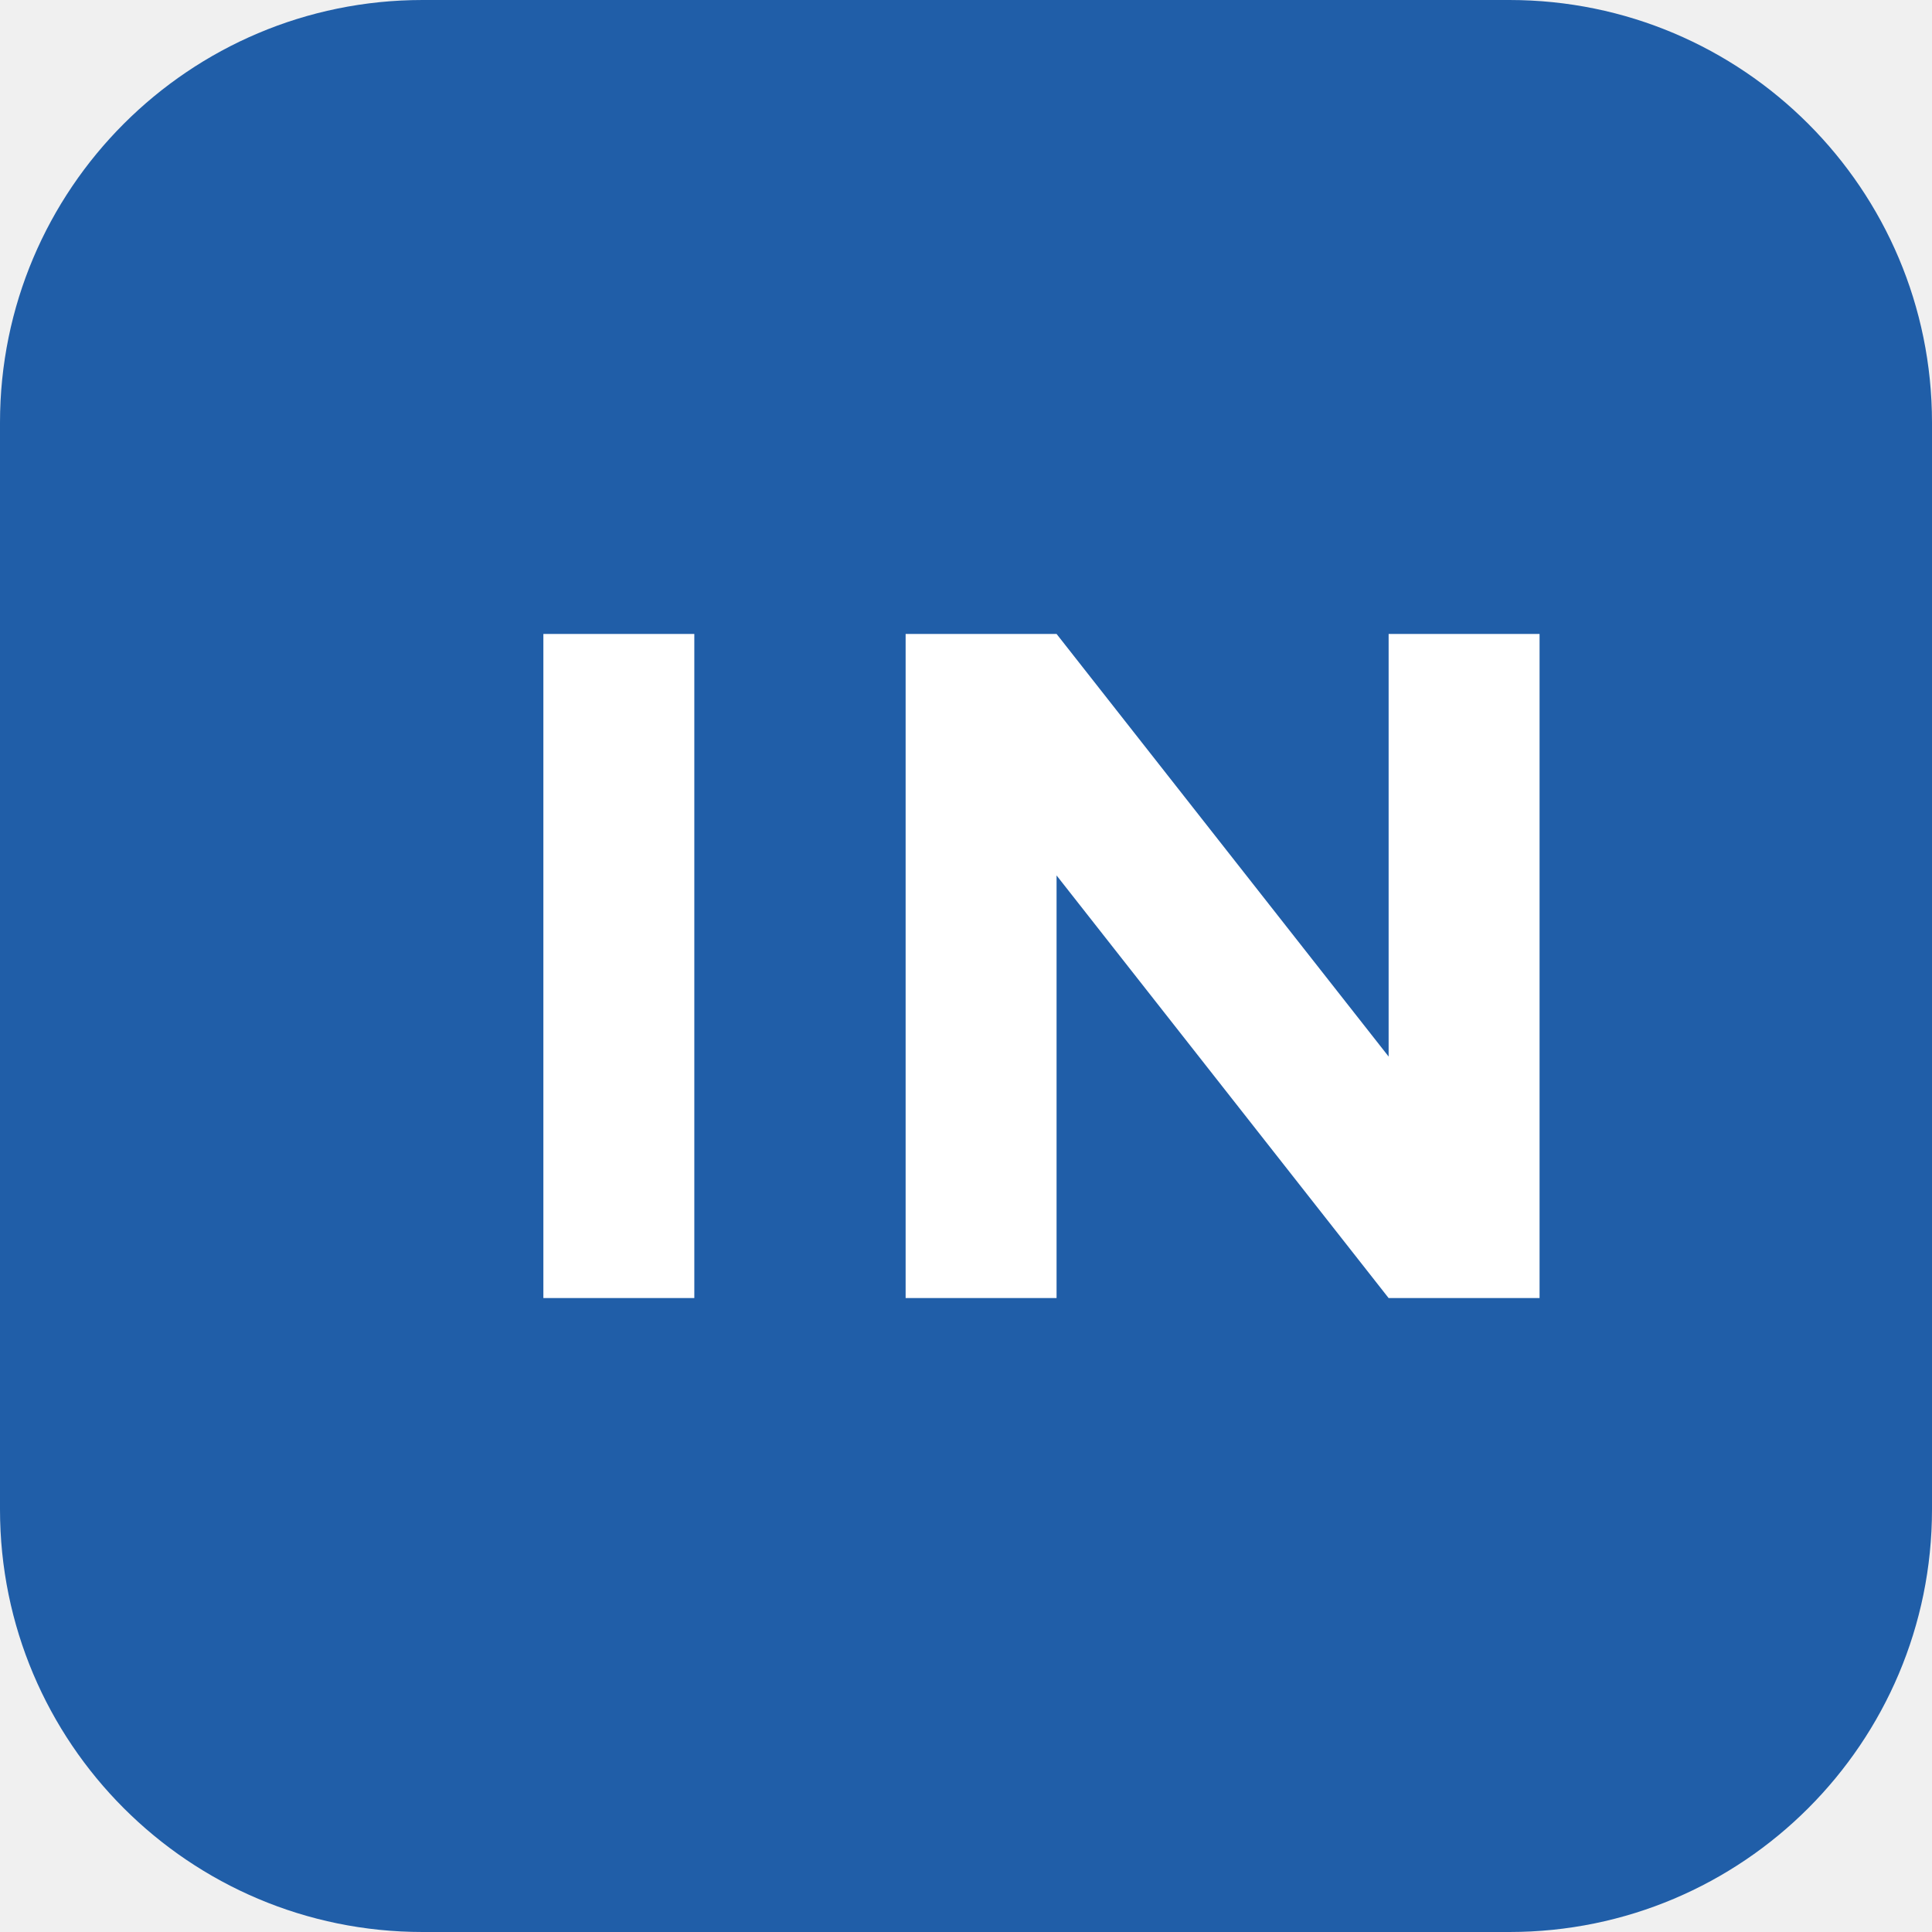
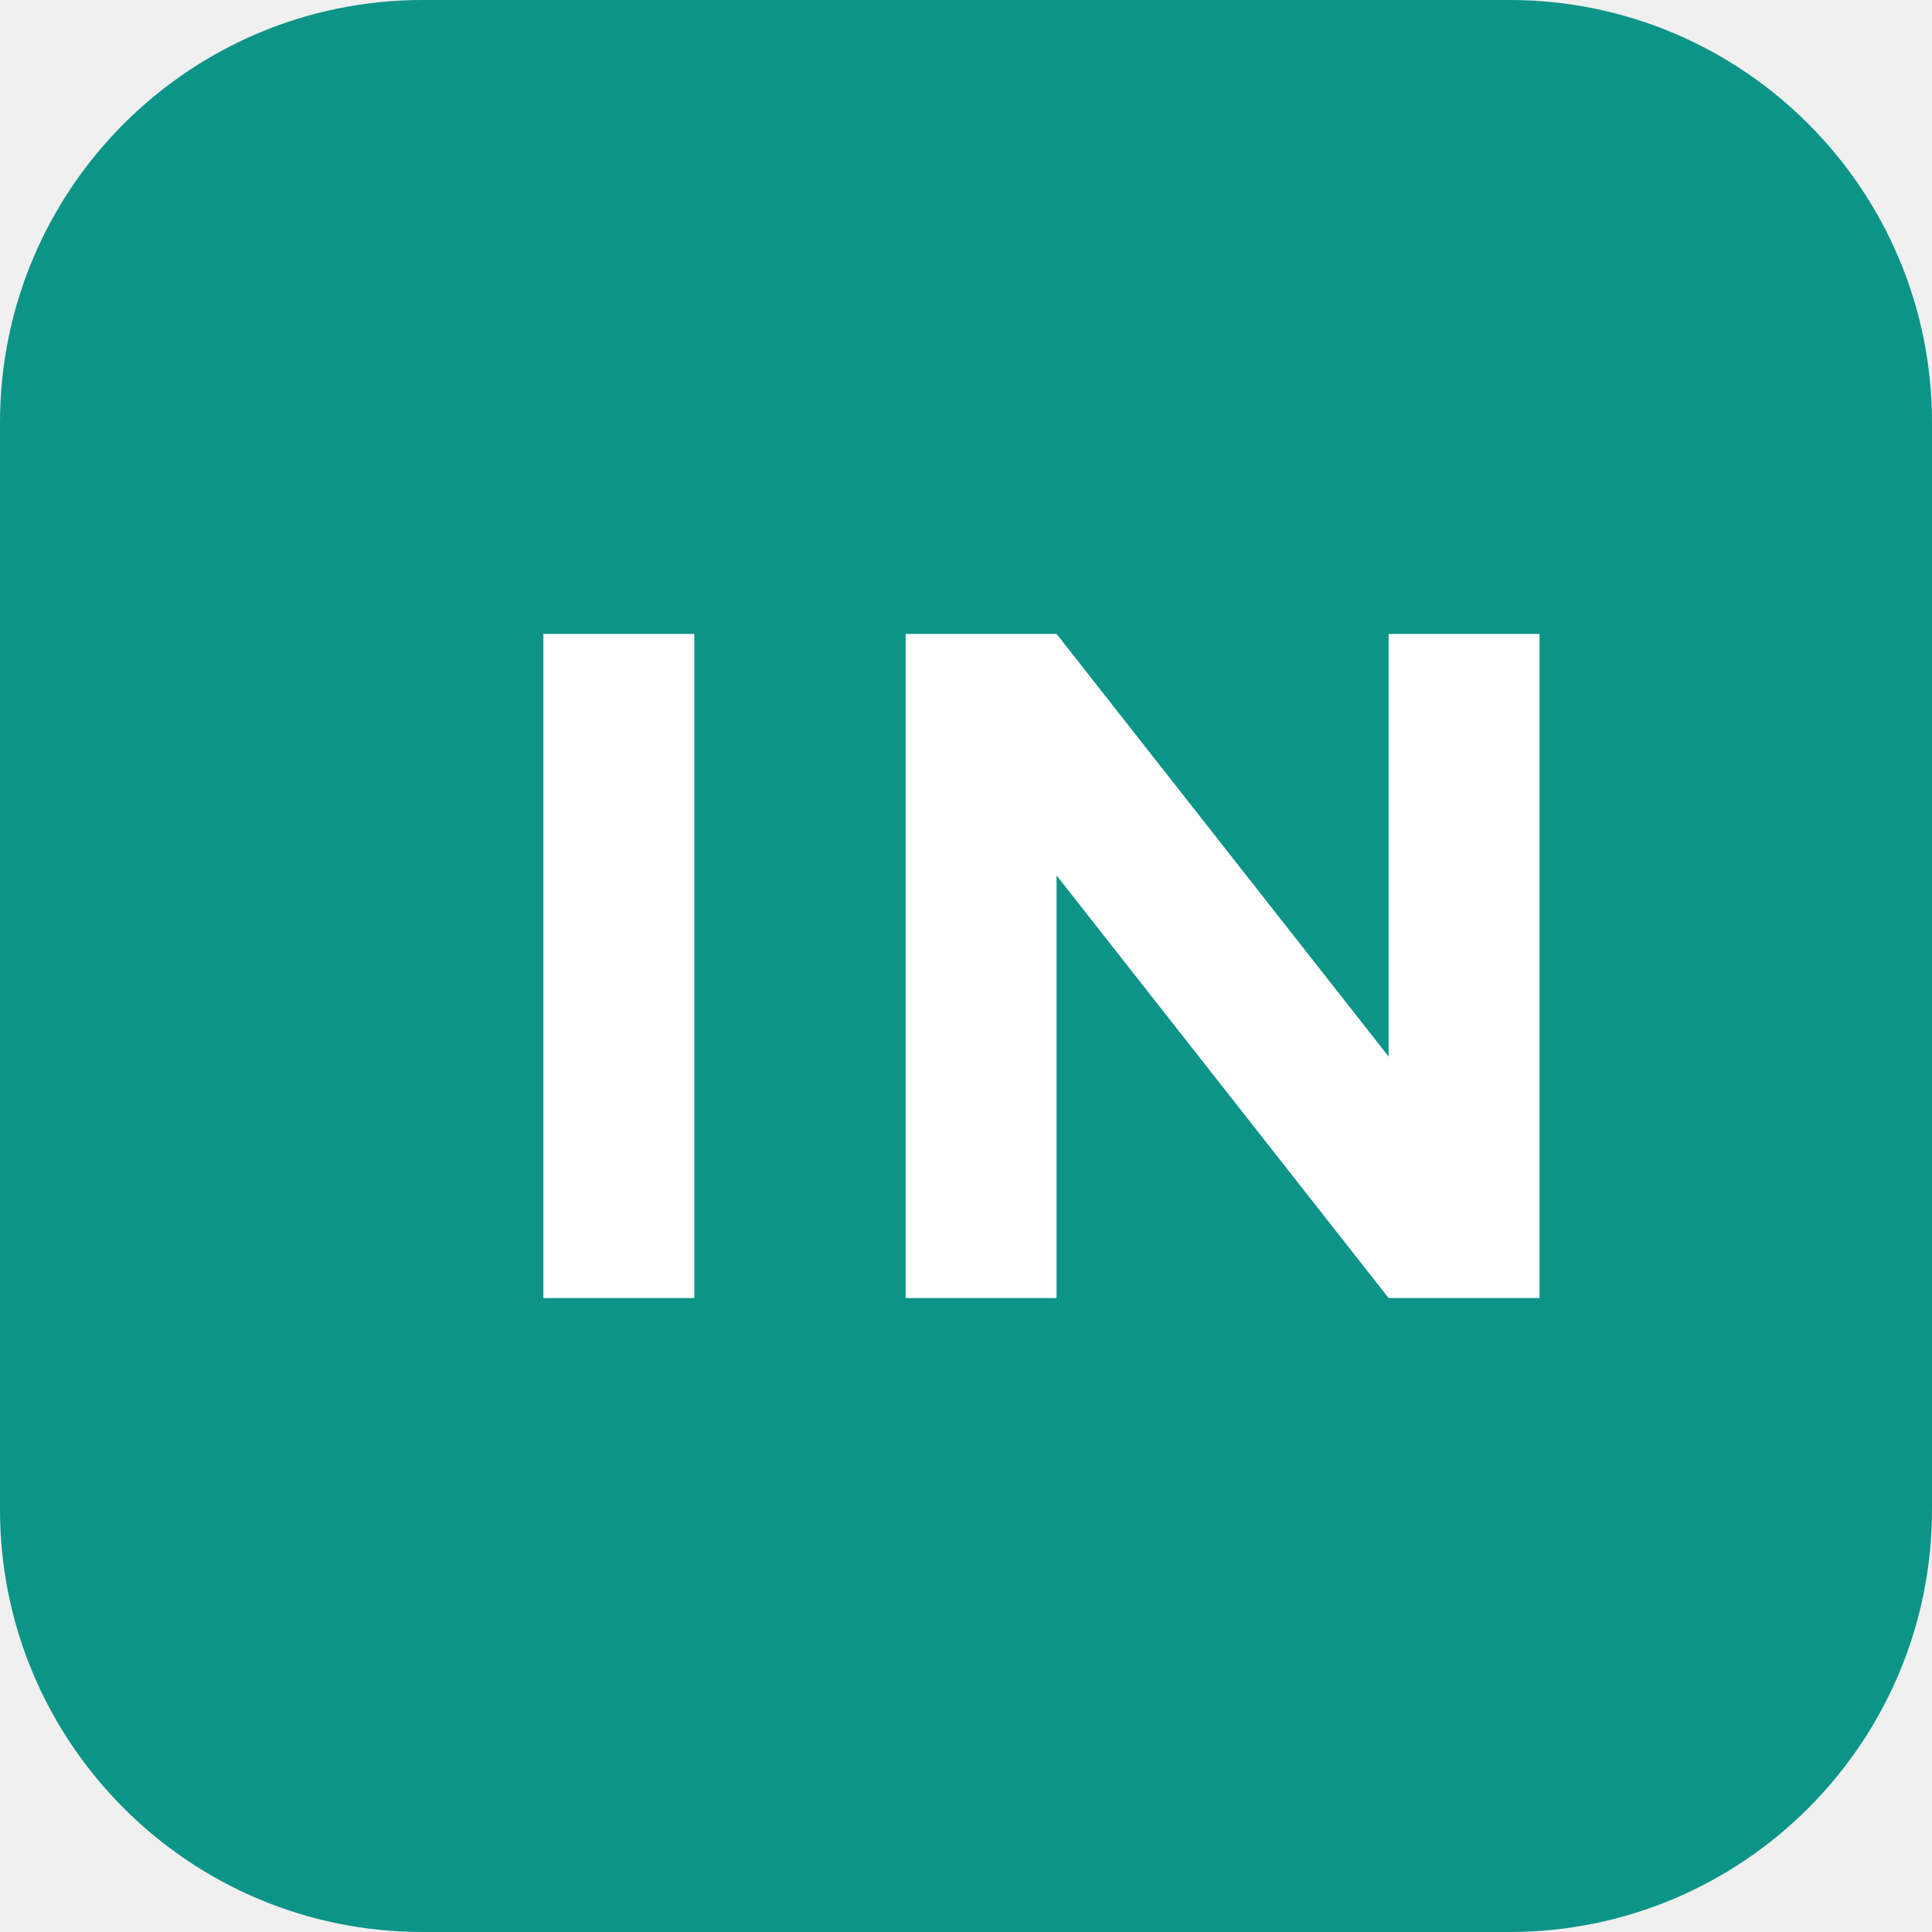
<svg xmlns="http://www.w3.org/2000/svg" viewBox="0 0 64 64">
-   <rect width="64" height="64" rx="14" fill="#205ea8" />
+   <rect width="64" height="64" rx="14" fill="#0d9488" />
  <path d="M18 43V21h5v22h-5Zm12 0V21h5l11 14V21h5v22h-5L35 29v14h-5Z" fill="#fff" />
</svg>
